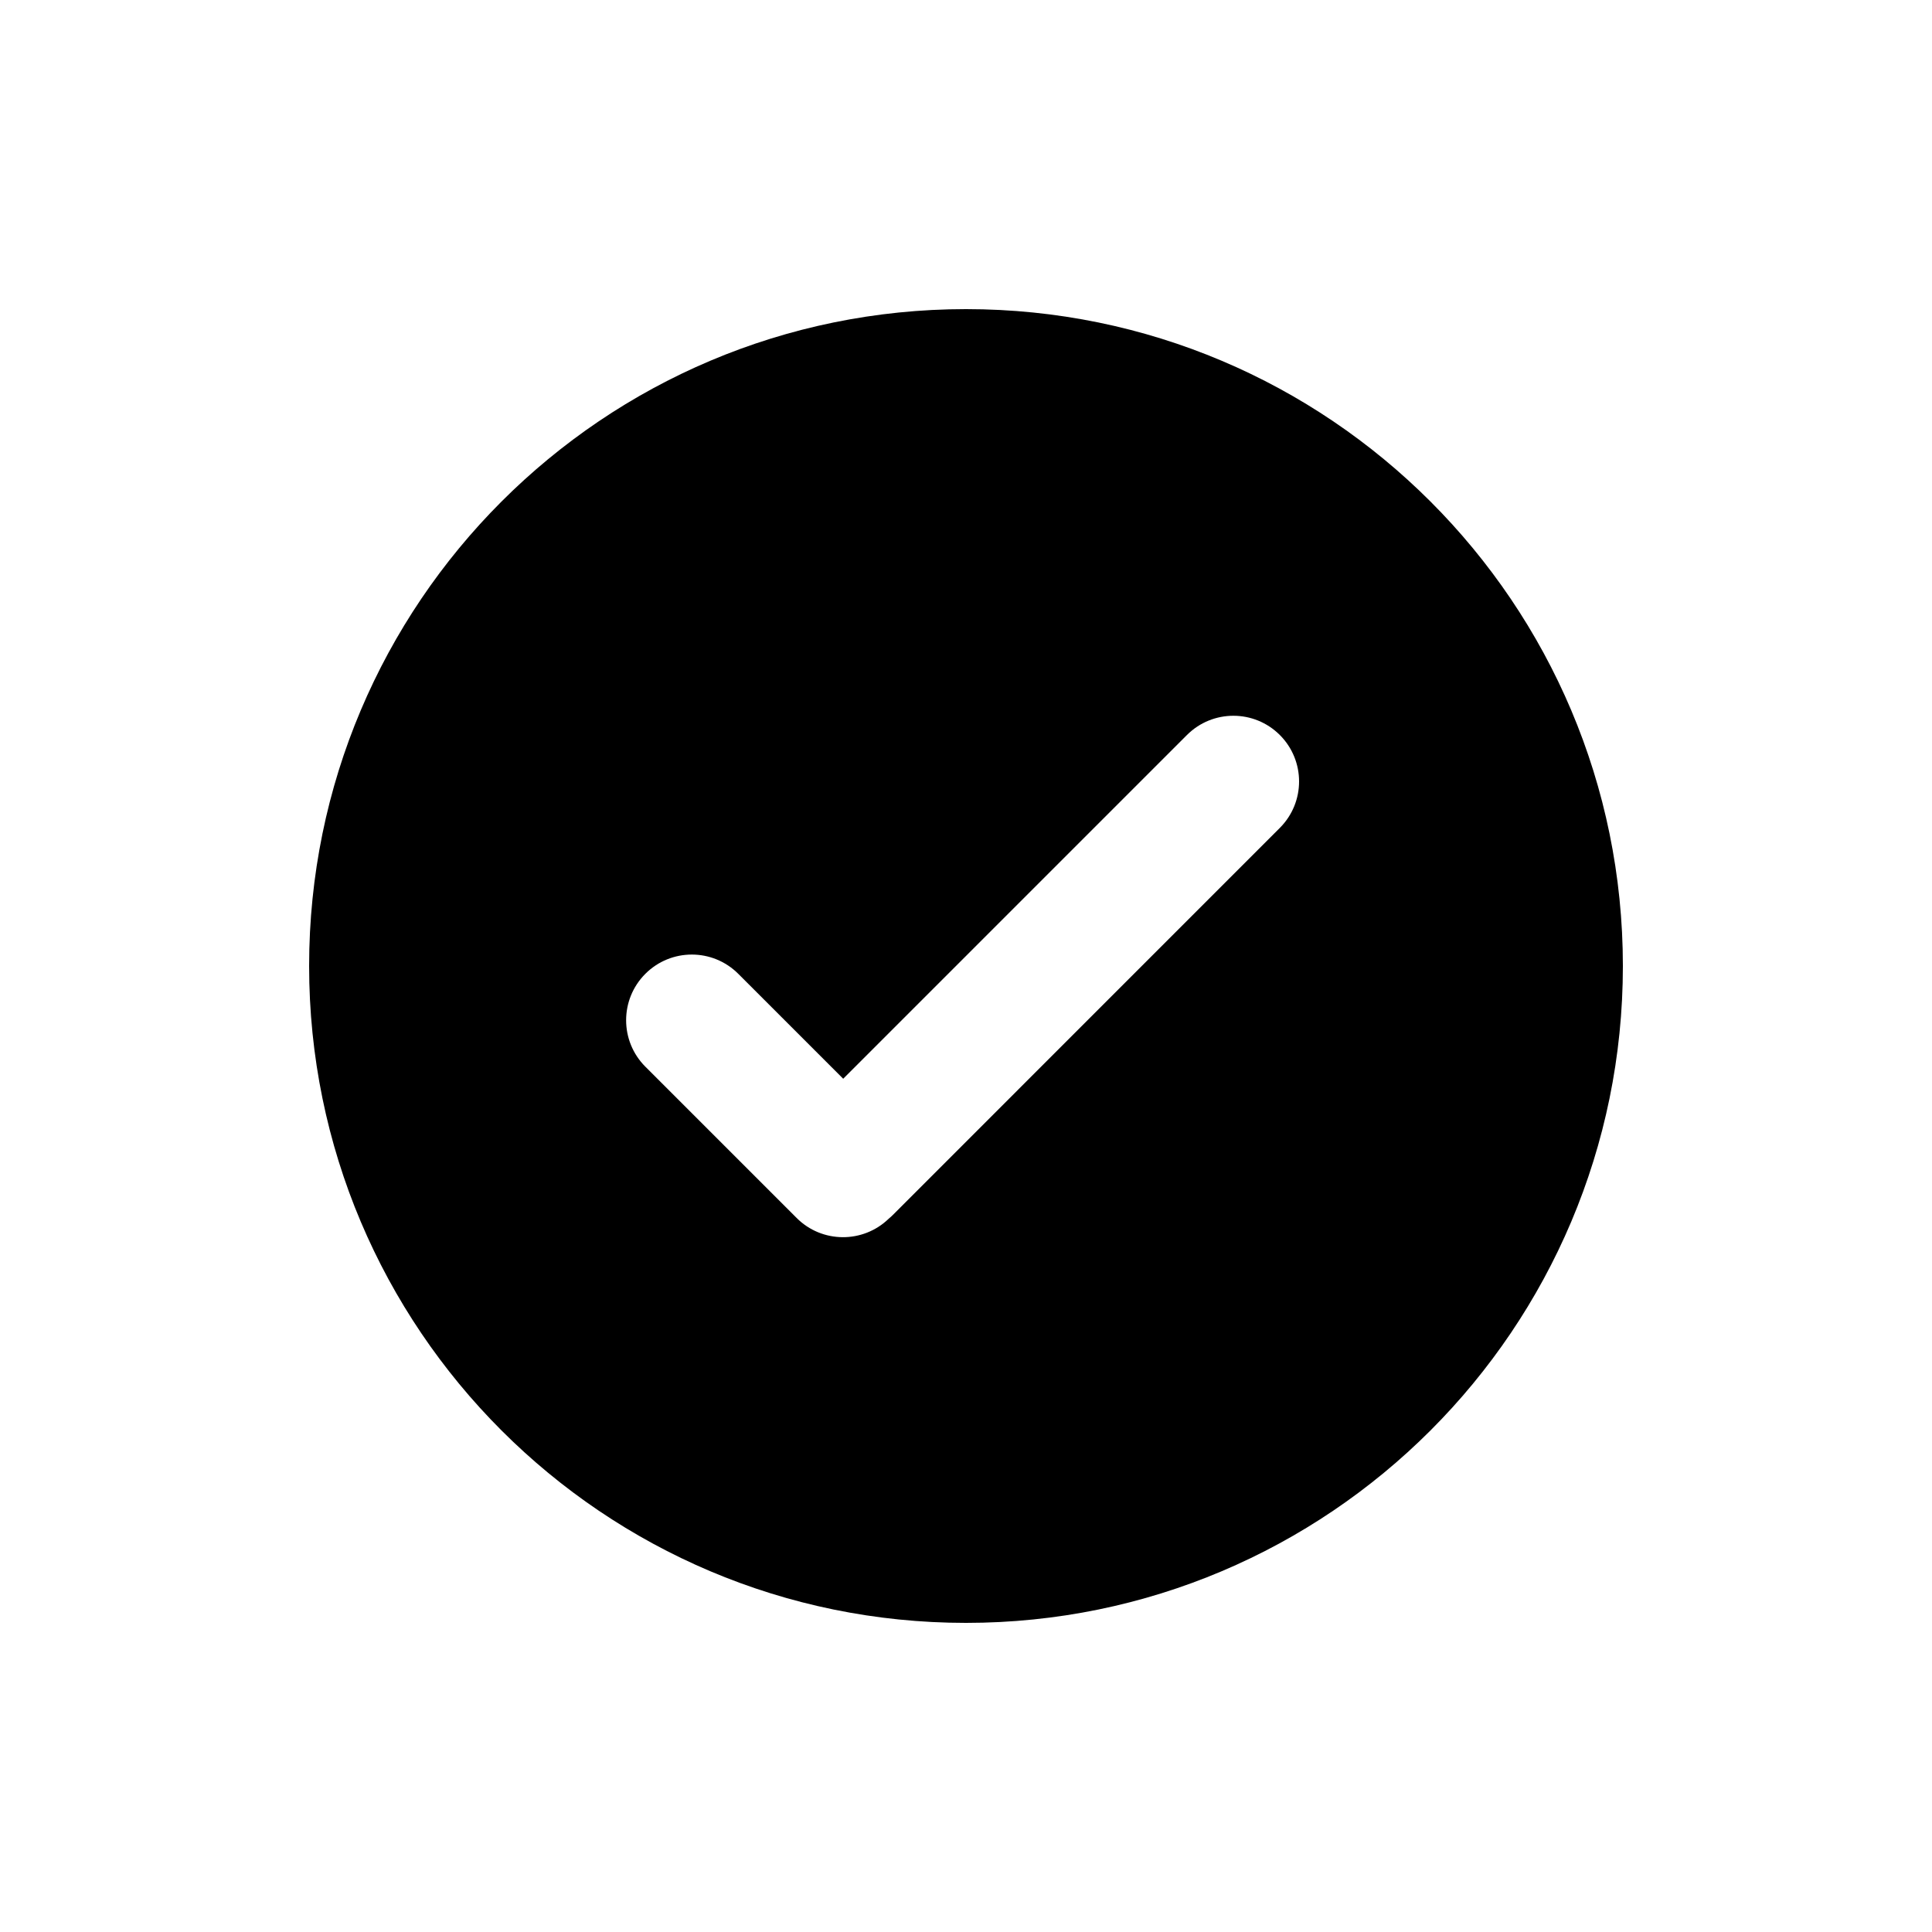
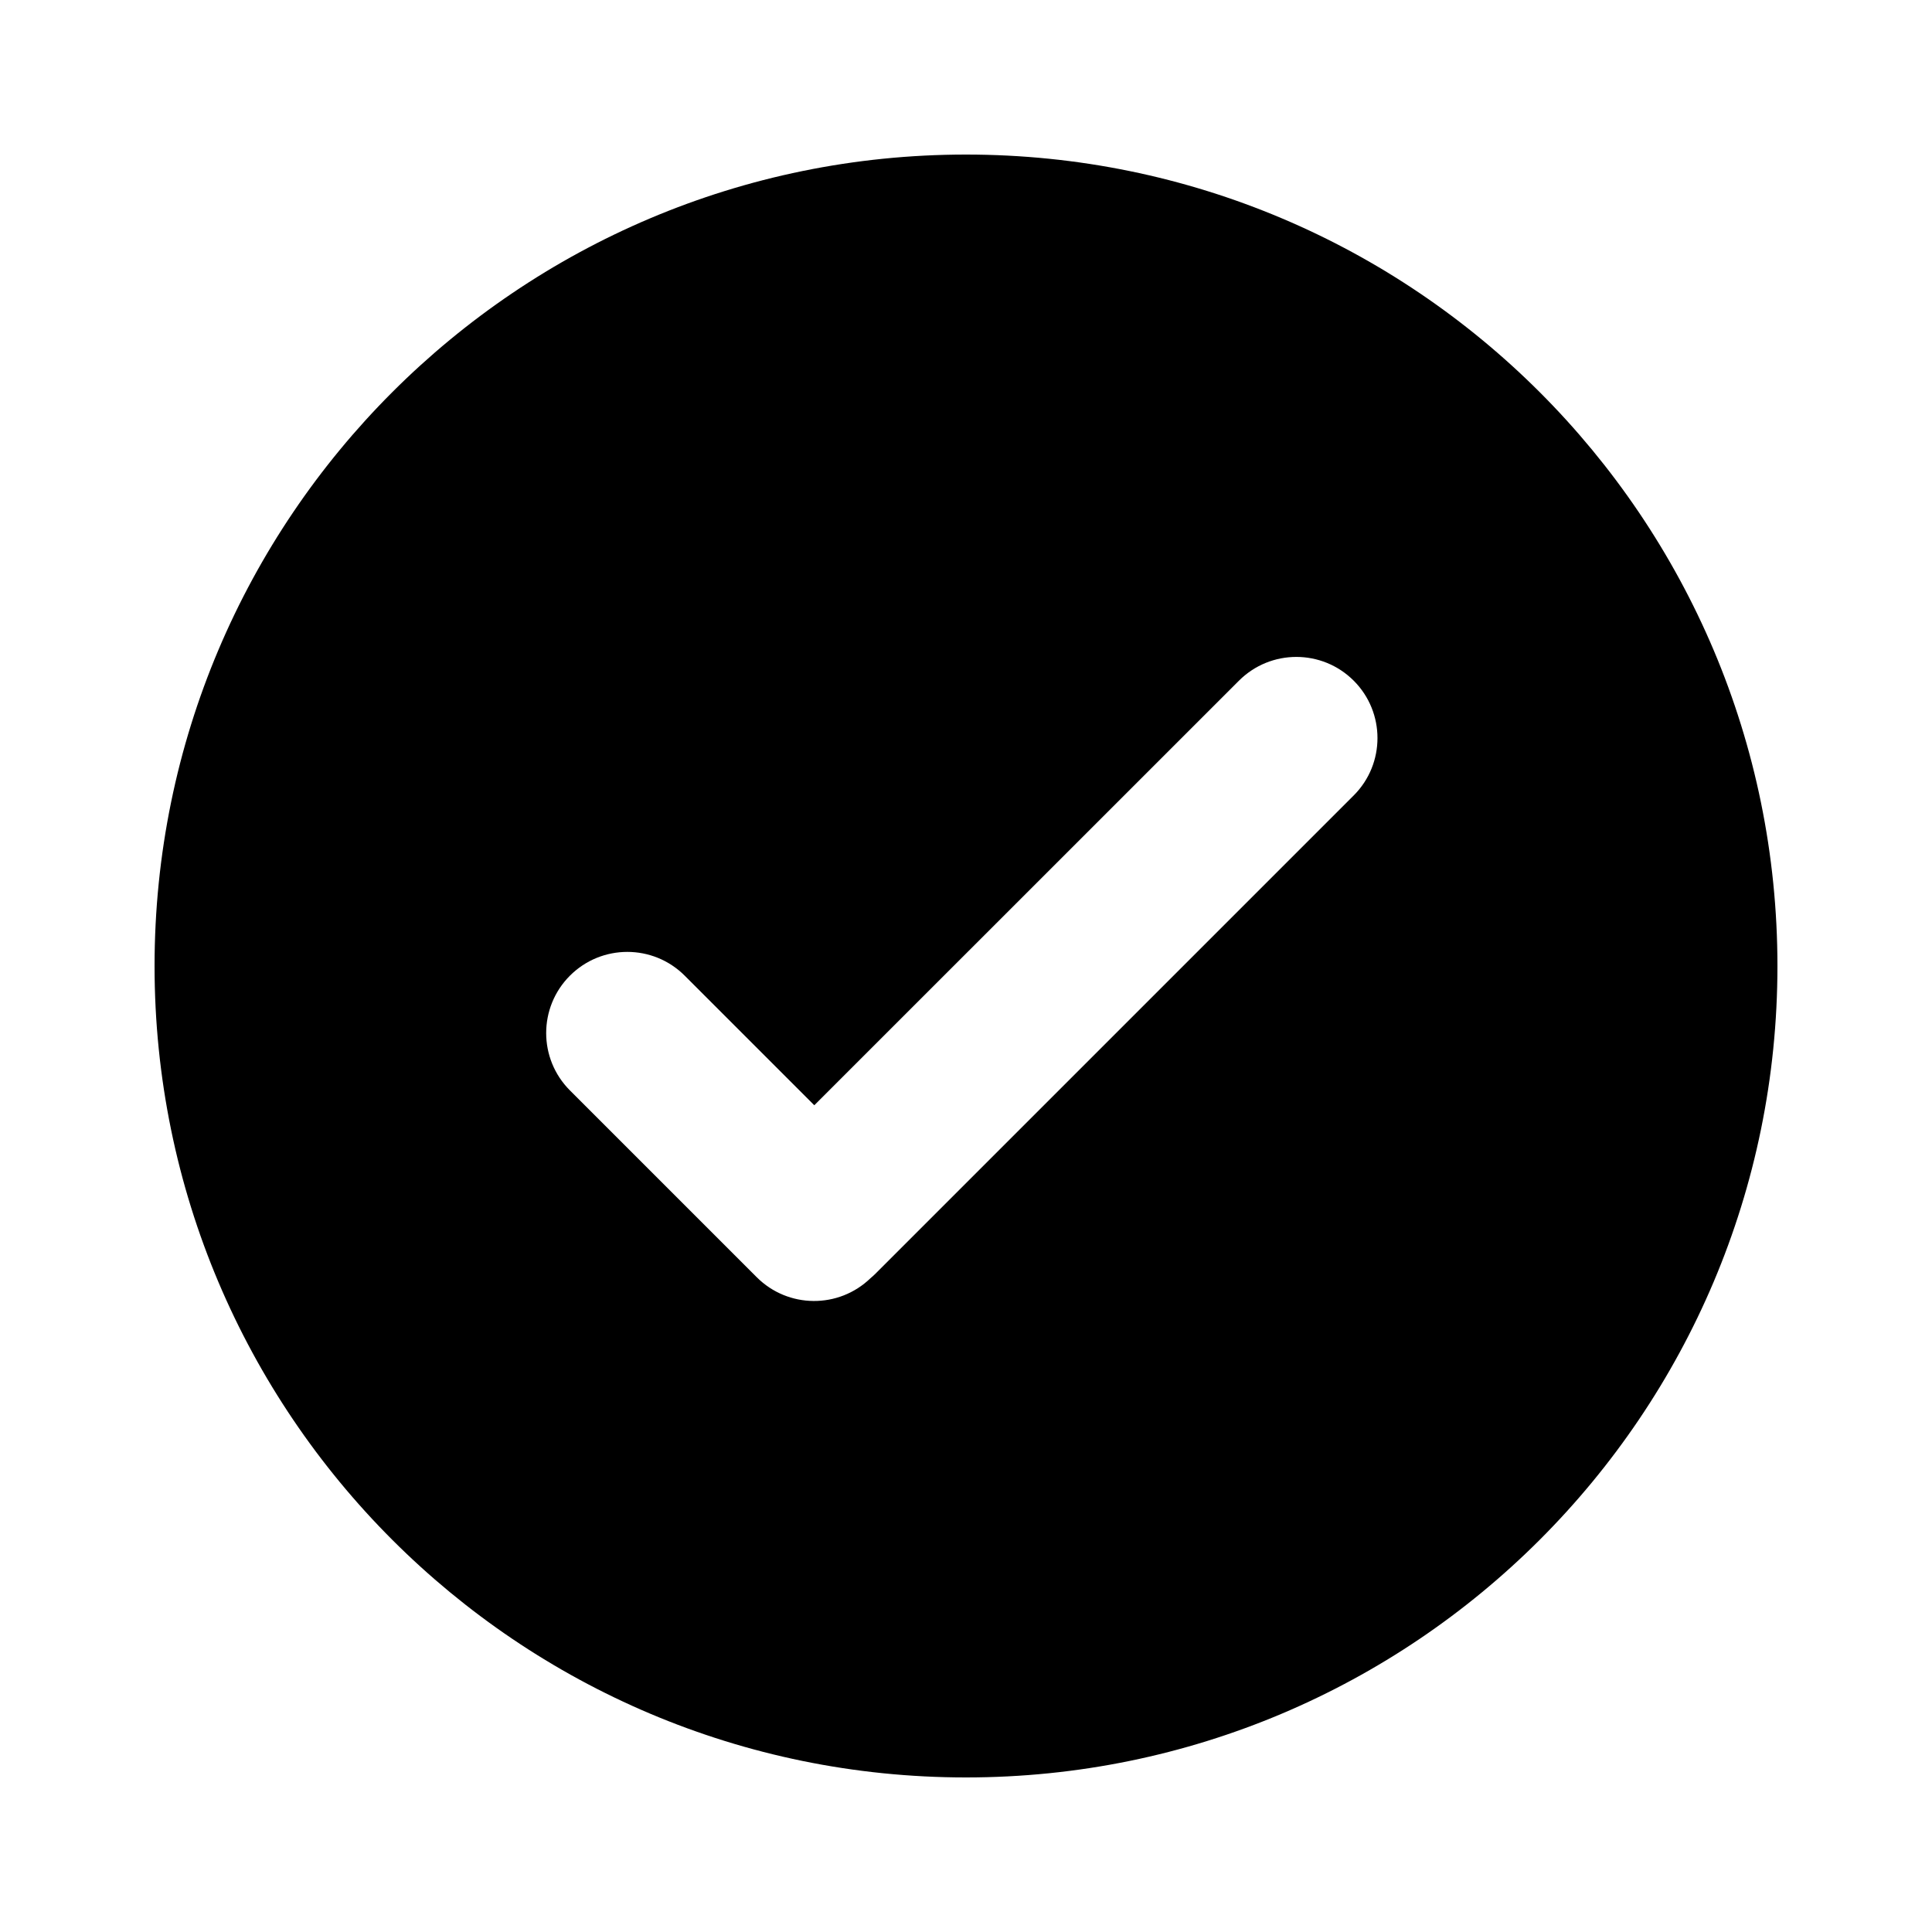
<svg xmlns="http://www.w3.org/2000/svg" width="25" height="25" viewBox="0 0 25 25" fill="none">
-   <path fill-rule="evenodd" clip-rule="evenodd" d="M4 12.5C4 7.806 7.806 4 12.5 4C17.194 4 21 7.806 21 12.5C21 17.194 17.194 21 12.5 21C7.806 21 4 17.194 4 12.5ZM8.351 13.803C8.019 13.471 8.019 12.933 8.351 12.601C8.683 12.269 9.221 12.269 9.553 12.601L10.911 13.959L15.359 9.511C15.691 9.179 16.229 9.179 16.561 9.511C16.893 9.843 16.893 10.381 16.561 10.713L11.553 15.722C11.536 15.739 11.518 15.755 11.5 15.77C11.167 16.092 10.636 16.089 10.308 15.76L8.351 13.803Z" fill="black" />
+   <path fill-rule="evenodd" clip-rule="evenodd" d="M2 12.5C2 6.701 6.701 2 12.5 2C18.299 2 23 6.701 23 12.5C23 18.299 18.299 23 12.5 23C6.701 23 2 18.299 2 12.5ZM7.375 14.11C6.965 13.7 6.965 13.035 7.375 12.625C7.785 12.215 8.45 12.215 8.86 12.625L10.537 14.302L16.032 8.808C16.442 8.398 17.107 8.398 17.517 8.808C17.927 9.218 17.927 9.883 17.517 10.293L11.33 16.48C11.309 16.501 11.287 16.521 11.264 16.54C10.853 16.937 10.198 16.933 9.792 16.527L7.375 14.11Z" fill="black" />
</svg>
